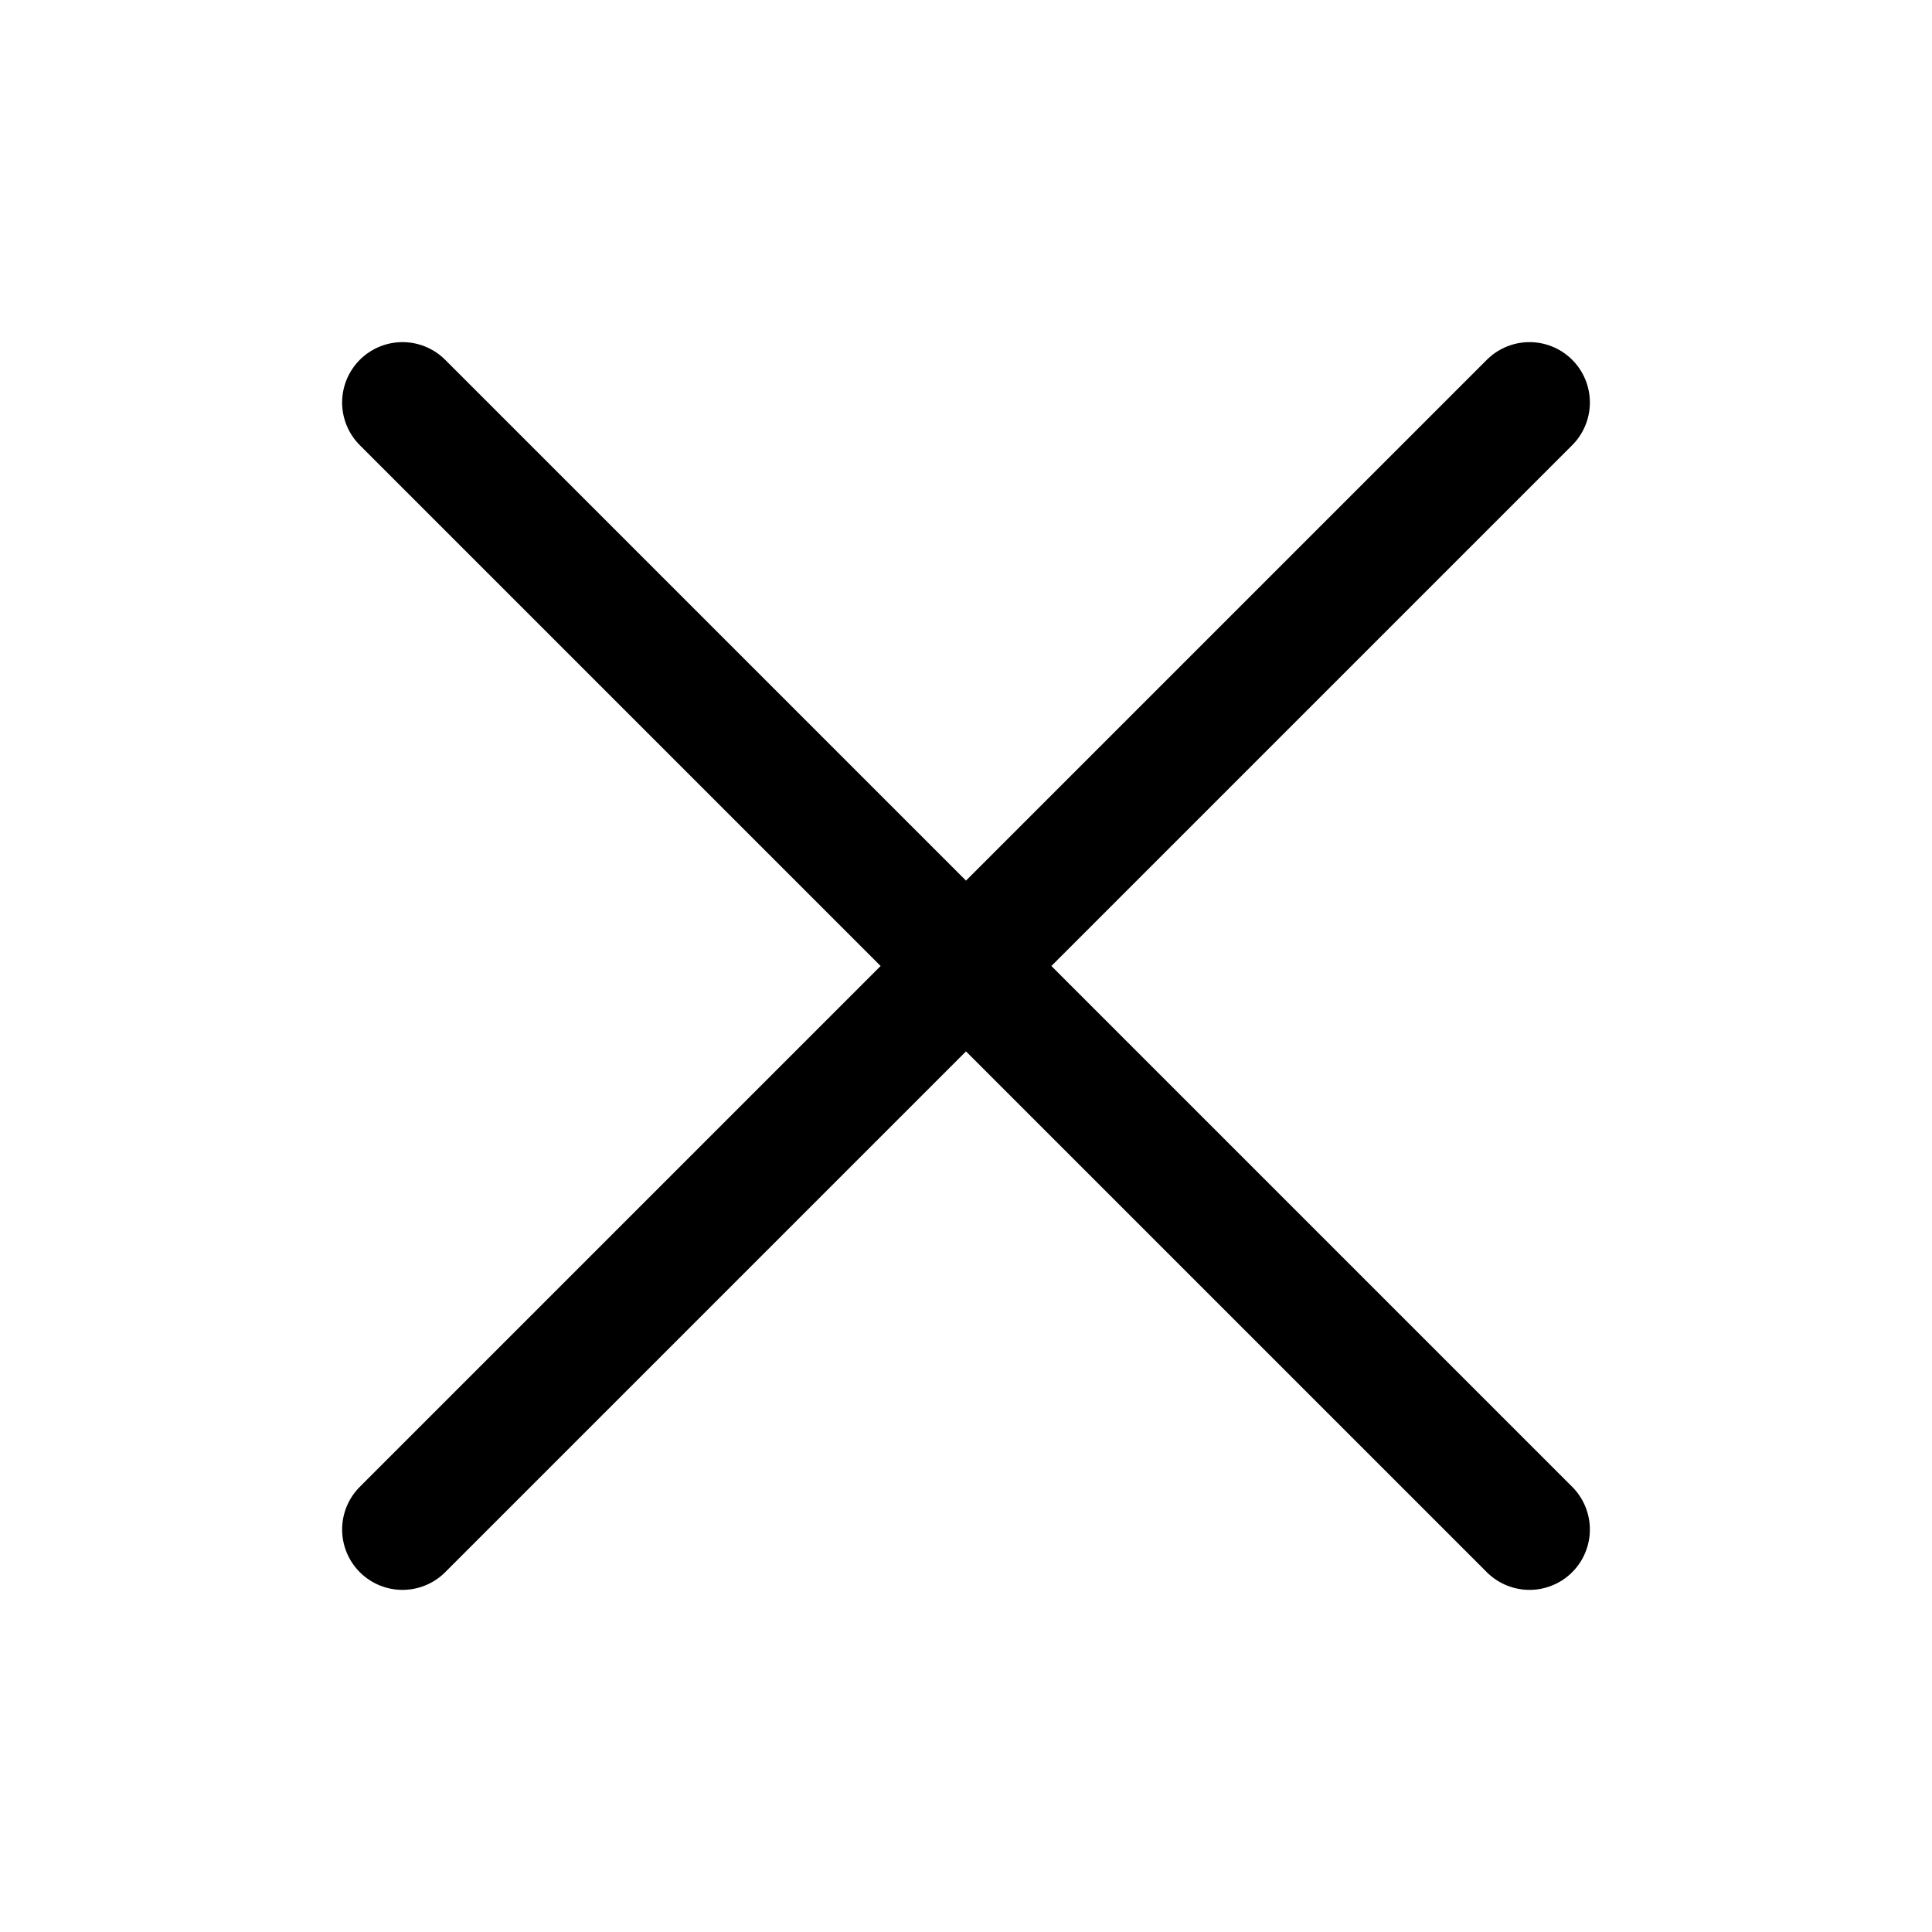
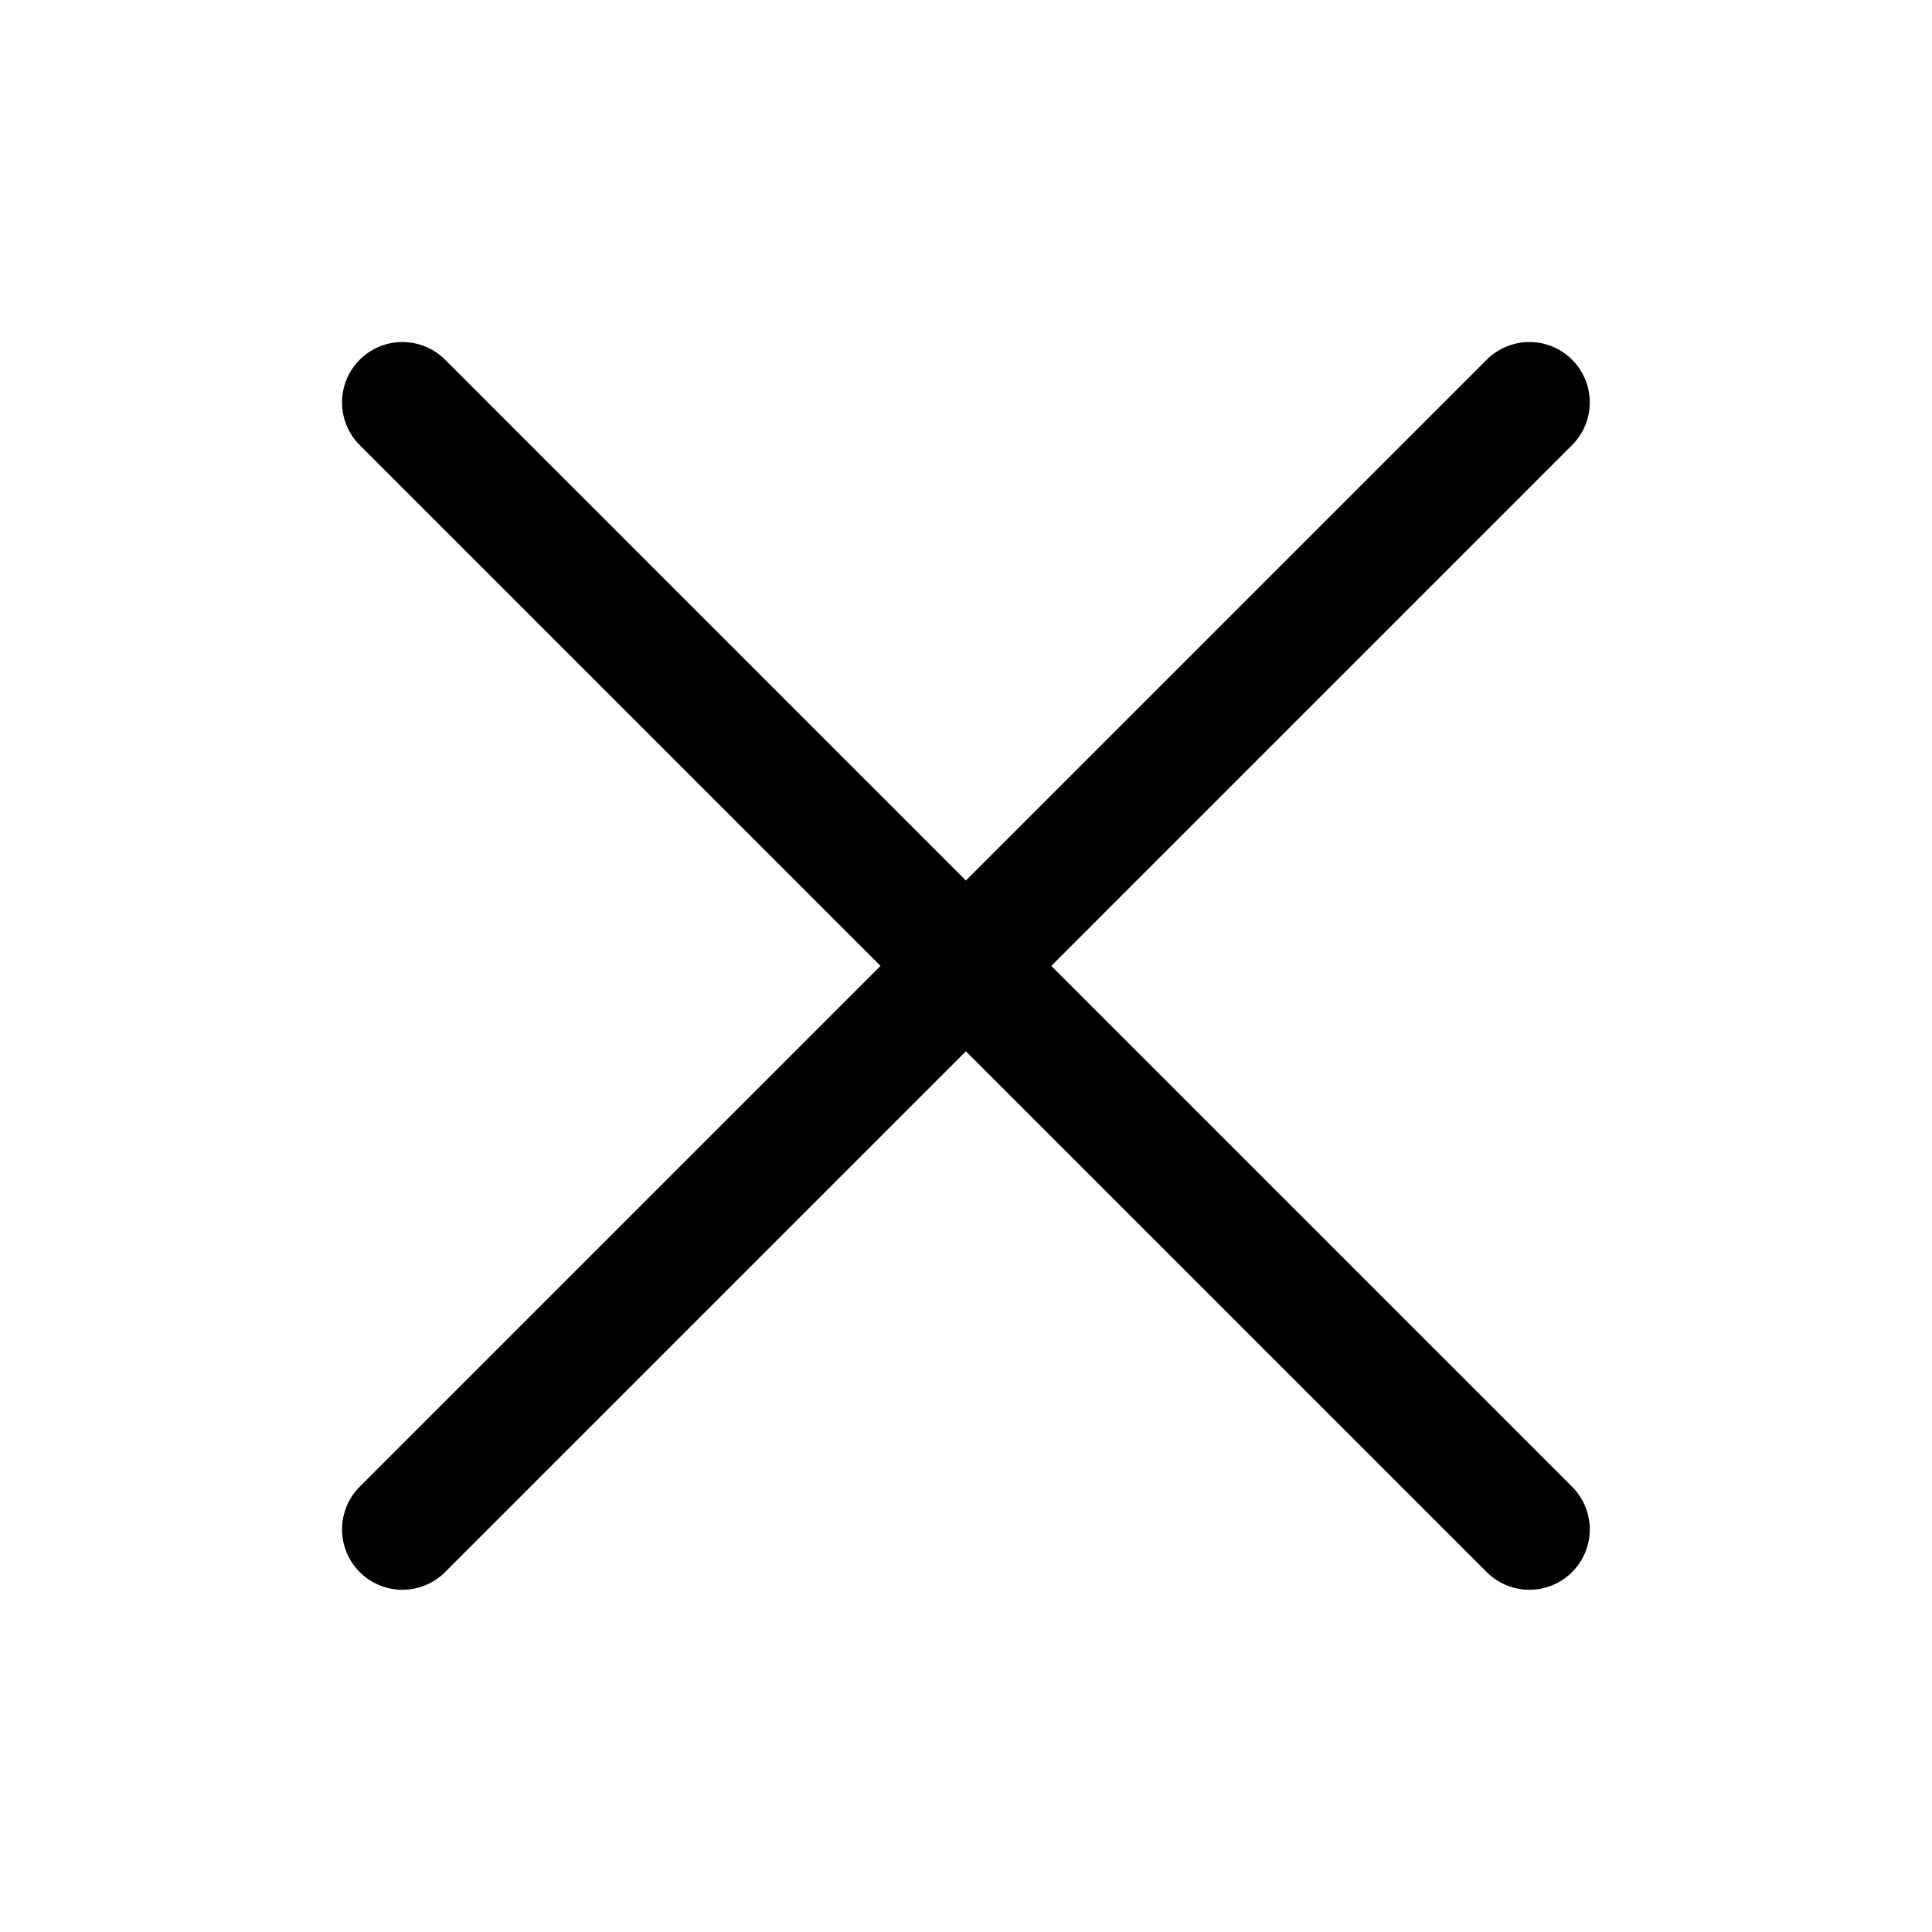
<svg xmlns="http://www.w3.org/2000/svg" width="24" height="24" viewBox="0 0 24 24" fill="none">
-   <path d="M19 5L5 19M5 5L19 19" stroke="#000000" stroke-width="1.5" stroke-linecap="round" stroke-linejoin="round" />
+   <g transform="translate(4.2487,4.2487)">
+     <g>
+       <path d="M14.75 0.75L0.75 14.75M0.75 0.75L14.75 14.75" stroke="#000000" stroke-width="1.5" stroke-linecap="round" stroke-linejoin="round" />
+     </g>
+   </g>
</svg>
